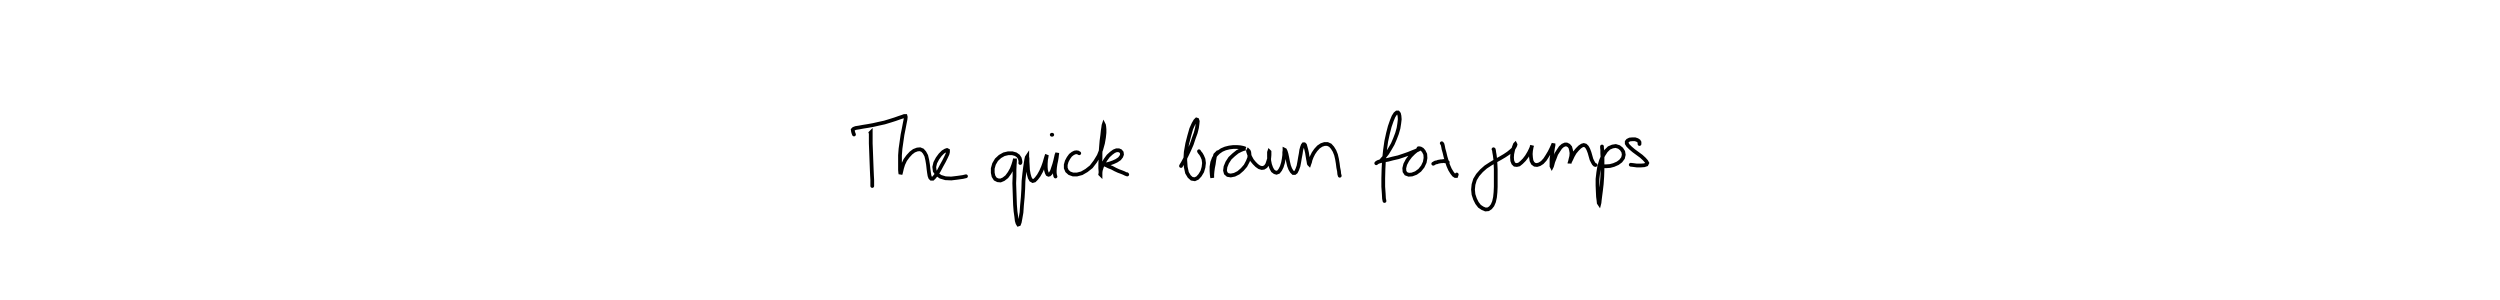
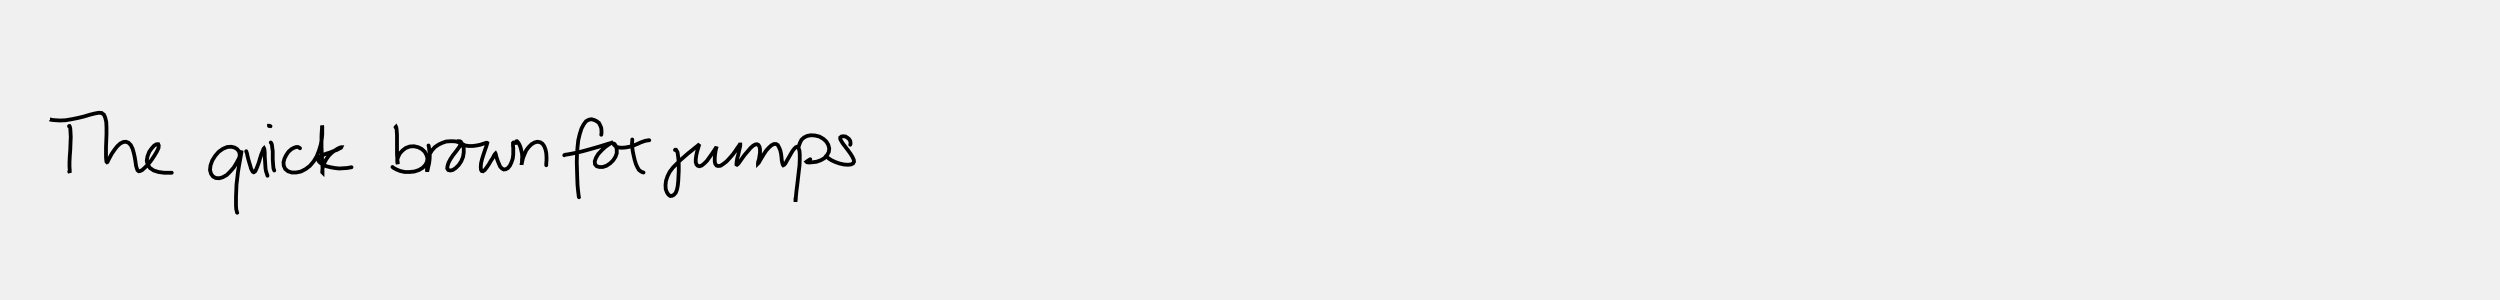
<svg xmlns="http://www.w3.org/2000/svg" viewBox="0 0 1000 120">
-   <rect width="1000" height="120" fill="white" />
-   <path d="M0,0 M348.3,53.1 L348.3,53.1 L348.3,53.0 L348.2,53.1 L348.3,53.4 L348.3,54.1 L348.3,55.5 L348.3,57.4 L348.4,59.9 L348.5,62.6 L348.6,65.3 L348.7,67.9 L348.8,70.2 L348.9,72.0 L348.9,73.4 L348.9,74.1 L348.9,74.4 M341.6,53.8 L341.4,53.3 L341.2,52.6 L341.1,51.9 L341.5,51.5 L342.3,51.2 L343.6,51.0 L345.2,50.7 L347.1,50.4 L349.3,50.0 L351.5,49.5 L353.8,49.0 L356.1,48.3 L358.0,47.7 L359.7,47.1 L360.9,46.7 L361.7,46.4 L362.2,46.4 L362.3,46.8 L362.2,47.8 L361.9,49.3 L361.5,51.4 L361.0,53.9 L360.6,56.7 L360.2,59.5 L360.0,62.1 L360.0,64.5 L360.0,66.5 L360.0,68.0 L360.1,69.1 L360.2,69.6 L360.2,69.7 L360.3,69.4 L360.5,68.6 L360.8,67.3 L361.3,65.7 L362.1,64.0 L363.2,62.5 L364.4,61.2 L365.6,60.3 L366.9,59.8 L368.0,59.7 L369.0,60.1 L369.8,61.0 L370.5,62.3 L370.9,64.0 L371.2,65.8 L371.4,67.6 L371.6,69.1 L371.8,70.3 L372.1,71.1 L372.5,71.5 L373.1,71.5 L373.7,70.9 L374.6,69.8 L375.6,68.2 L376.6,66.3 L377.6,64.5 L378.4,62.9 L379.0,61.6 L379.2,60.8 L379.2,60.2 L378.8,60.0 L378.2,60.2 L377.2,60.8 L376.1,61.9 L375.0,63.4 L374.1,65.1 L373.7,66.8 L373.9,68.4 L374.8,69.7 L376.2,70.7 L378.2,71.3 L380.5,71.4 L383.0,71.1 L385.1,70.8 L386.4,70.5 M408.1,65.2 L408.2,64.8 L408.1,64.1 L407.9,63.3 L407.3,62.4 L406.3,61.7 L404.9,61.3 L403.3,61.3 L401.6,61.7 L400.0,62.6 L398.6,63.9 L397.6,65.6 L397.1,67.4 L397.1,69.1 L397.4,70.5 L398.1,71.6 L399.1,72.1 L400.2,72.2 L401.4,71.7 L402.7,70.7 L403.8,69.2 L404.7,67.6 L405.3,66.0 L405.7,64.7 L405.9,63.9 L406.0,63.5 L406.0,63.4 L406.0,63.7 L406.0,64.4 L405.9,65.8 L405.8,67.9 L405.8,70.5 L405.7,73.3 L405.8,76.2 L405.9,79.1 L406.0,81.9 L406.2,84.5 L406.5,86.6 L406.7,88.3 L407.0,89.3 L407.3,89.8 L407.6,89.7 L407.9,88.9 L408.2,87.3 L408.6,85.0 L408.8,82.1 L409.1,78.9 L409.3,75.6 L409.4,72.4 L409.7,69.5 L410.0,67.1 L410.3,65.1 L410.5,63.8 L410.7,62.9 L410.9,62.6 L410.9,62.7 L411.0,63.4 L411.0,64.6 L411.1,66.2 L411.2,68.0 L411.5,69.7 L411.9,71.1 L412.4,72.0 L413.1,72.4 L413.8,72.2 L414.6,71.4 L415.5,70.2 L416.4,68.6 L417.2,66.8 L417.8,65.1 L418.2,63.7 L418.5,62.7 L418.7,62.1 L418.8,61.9 L418.7,62.2 L418.6,62.9 L418.4,64.0 L418.3,65.5 L418.3,66.9 L418.4,68.1 L418.7,69.1 L419.0,69.7 L419.4,69.9 L419.8,69.8 L420.3,69.3 L420.8,68.4 L421.2,67.2 L421.7,65.7 L422.1,64.2 L422.4,62.9 L422.6,62.0 L422.8,61.5 L422.9,61.2 L422.9,61.3 L422.9,61.5 L422.8,62.1 L422.7,63.0 L422.5,64.2 L422.2,65.6 L422.0,67.0 L421.9,68.2 L421.9,69.2 L422.0,69.9 L422.1,70.4 L422.2,70.6 M420.7,53.9 L420.7,53.9 L420.8,53.9 L420.8,53.9 L420.9,53.9 M431.7,61.3 L431.5,61.2 L431.2,61.0 L430.6,60.9 L429.9,61.0 L429.1,61.4 L428.2,62.1 L427.4,63.2 L426.7,64.5 L426.3,65.9 L426.3,67.2 L426.8,68.4 L427.8,69.3 L429.2,69.8 L430.8,69.8 L432.7,69.3 L434.6,68.2 L436.5,66.7 L438.1,64.6 L439.5,62.3 L440.5,59.8 L441.2,57.3 L441.6,55.0 L441.8,53.1 L441.8,51.7 L441.7,50.6 L441.6,50.0 L441.5,49.8 L441.4,50.1 L441.3,50.9 L441.1,52.2 L440.9,54.1 L440.6,56.3 L440.4,58.7 L440.2,61.2 L440.2,63.5 L440.1,65.6 L440.1,67.3 L440.2,68.6 L440.2,69.4 L440.2,69.8 L440.1,69.7 L440.2,69.1 L440.3,68.2 L440.7,66.9 L441.3,65.4 L442.2,63.9 L443.3,62.4 L444.5,61.3 L445.6,60.5 L446.6,60.1 L447.5,60.1 L448.2,60.4 L448.7,61.0 L448.8,61.8 L448.5,62.6 L447.8,63.5 L446.6,64.3 L445.3,64.9 L443.9,65.4 L442.7,65.7 L441.9,65.8 L441.4,65.8 L441.3,65.7 L441.4,65.7 L441.8,65.8 L442.5,66.1 L443.5,66.6 L444.8,67.1 L446.1,67.8 L447.4,68.4 L448.5,68.8 L449.5,69.2 L450.1,69.5 L450.6,69.7 L450.8,69.7 L450.9,69.8 M472.4,66.4 L472.6,66.0 L473.1,65.2 L473.8,63.9 L474.7,62.1 L475.7,60.0 L476.7,57.7 L477.5,55.3 L478.3,53.1 L478.8,51.1 L479.0,49.6 L479.1,48.5 L478.9,47.9 L478.6,47.8 L478.1,48.3 L477.4,49.5 L476.5,51.5 L475.7,54.3 L474.9,57.4 L474.3,60.8 L474.1,64.0 L474.3,66.8 L474.8,69.1 L475.7,70.6 L476.7,71.5 L477.9,71.7 L479.0,71.2 L480.0,70.1 L480.9,68.6 L481.4,66.9 L481.6,65.2 L481.4,63.7 L480.9,62.5 L480.4,61.6 L479.9,61.0 L479.7,60.7 L479.6,60.5 M486.3,61.9 L486.2,61.9 L486.2,61.8 L486.1,61.9 L486.0,62.2 L485.9,63.0 L485.7,64.1 L485.5,65.6 L485.2,67.1 L485.0,68.6 L484.9,69.8 L484.9,70.6 L484.9,71.1 L484.9,71.1 L484.8,70.7 L484.7,69.8 L484.6,68.4 L484.6,66.7 L484.9,64.9 L485.5,63.3 L486.3,62.0 L487.4,60.9 L488.7,60.0 L490.1,59.4 L491.7,59.0 L493.3,58.8 L494.8,58.8 L496.1,58.9 L497.1,59.1 L497.8,59.3 L498.2,59.5 L498.3,59.5 L498.0,59.5 L497.4,59.6 L496.4,60.0 L495.0,60.7 L493.5,61.9 L492.0,63.3 L490.9,65.0 L490.2,66.7 L490.0,68.2 L490.3,69.3 L491.1,70.0 L492.3,70.2 L493.8,69.9 L495.4,69.1 L496.9,67.8 L498.2,66.3 L499.1,64.6 L499.7,63.1 L499.8,61.8 L499.7,60.9 L499.5,60.4 L499.3,60.2 L499.2,60.4 L499.3,60.8 L499.6,61.7 L500.1,62.8 L500.8,64.1 L501.7,65.2 L502.7,66.2 L503.7,66.9 L504.7,67.2 L505.5,67.1 L506.3,66.6 L506.9,65.7 L507.3,64.5 L507.7,63.2 L507.8,62.0 L507.8,61.2 L507.8,60.7 L507.7,60.6 L507.6,60.9 L507.6,61.6 L507.6,62.8 L507.7,64.3 L508.0,65.8 L508.5,67.2 L509.1,68.3 L509.9,68.9 L510.6,69.1 L511.4,68.8 L512.1,67.9 L512.7,66.7 L513.2,65.1 L513.5,63.5 L513.7,62.0 L513.7,60.9 L513.8,60.2 L513.8,59.9 L514.0,60.0 L514.3,60.6 L514.6,61.6 L514.9,63.0 L515.2,64.6 L515.6,66.3 L516.1,67.6 L516.7,68.6 L517.3,69.2 L517.9,69.2 L518.4,68.8 L518.9,67.8 L519.4,66.4 L519.7,64.8 L520.0,63.0 L520.3,61.4 L520.5,60.0 L520.8,58.9 L521.1,58.1 L521.4,57.7 L521.7,57.7 L522.0,58.0 L522.2,58.7 L522.5,59.8 L522.8,61.1 L523.0,62.4 L523.2,63.6 L523.4,64.6 L523.5,65.3 L523.6,65.6 L523.7,65.7 L523.8,65.4 L524.0,64.9 L524.2,64.0 L524.7,62.7 L525.4,61.3 L526.3,60.0 L527.4,58.8 L528.6,58.0 L529.8,57.6 L531.0,57.6 L532.1,58.1 L533.0,59.1 L533.8,60.4 L534.4,61.9 L534.8,63.6 L535.1,65.4 L535.3,67.0 L535.6,68.5 L535.7,69.6 L535.9,70.3 M552.4,64.3 L552.9,63.7 L553.8,62.7 L554.9,61.3 L556.0,59.5 L557.1,57.6 L558.0,55.5 L558.8,53.4 L559.4,51.3 L559.7,49.4 L559.9,47.7 L559.8,46.4 L559.6,45.5 L559.2,45.0 L558.7,45.0 L558.1,45.5 L557.4,46.6 L556.7,48.3 L555.9,50.6 L555.2,53.3 L554.5,56.5 L554.0,60.0 L553.6,63.8 L553.4,67.6 L553.3,71.3 L553.3,74.7 L553.5,77.5 L553.6,79.4 L553.8,80.4 M550.5,65.3 L550.7,65.1 L551.2,64.8 L552.1,64.5 L553.5,64.2 L555.2,63.9 L557.1,63.4 L559.3,62.9 L561.4,62.2 L563.4,61.5 L565.1,60.8 L566.4,60.3 L567.3,59.9 L567.8,59.6 L567.8,59.6 L567.4,59.7 L566.6,60.2 L565.5,61.1 L564.2,62.4 L563.0,64.0 L562.1,65.7 L561.7,67.3 L561.8,68.6 L562.4,69.5 L563.5,69.9 L564.8,69.8 L566.4,69.2 L567.9,68.1 L569.1,66.6 L569.9,64.9 L570.2,63.2 L570.1,61.7 L569.5,60.5 L568.9,59.8 L568.2,59.4 L567.7,59.3 L567.4,59.3 M576.7,57.3 L576.7,57.3 L576.8,57.4 L577.0,57.7 L577.2,58.5 L577.4,59.6 L577.8,61.0 L578.2,62.7 L578.7,64.4 L579.3,66.2 L580.0,67.8 L580.8,69.1 L581.5,70.0 L582.1,70.4 L582.5,70.4 L582.6,70.1 L582.7,69.8 M579.1,64.9 L579.0,64.8 L578.8,64.7 L578.5,64.6 L578.2,64.5 L577.9,64.5 L577.4,64.4 L576.9,64.5 L576.4,64.5 L575.9,64.6 L575.3,64.7 L574.8,64.9 L574.2,65.0 L573.8,65.2 L573.5,65.4 L573.3,65.5 M597.4,59.7 L597.5,59.8 L597.6,60.2 L597.7,61.0 L597.9,62.1 L598.1,63.7 L598.2,65.6 L598.3,67.7 L598.3,70.0 L598.3,72.3 L598.3,74.7 L598.2,76.9 L598.0,78.9 L597.6,80.7 L597.0,82.1 L596.2,83.1 L595.3,83.7 L594.2,83.8 L593.0,83.3 L591.8,82.5 L590.8,81.2 L590.0,79.6 L589.4,77.8 L589.2,75.8 L589.4,73.8 L590.0,71.8 L591.1,70.0 L592.6,68.3 L594.3,66.8 L596.3,65.5 L598.3,64.3 L600.1,63.3 L601.8,62.3 L603.3,61.3 L604.4,60.4 L605.3,59.6 L605.8,58.8 L606.1,58.2 L606.2,57.8 L606.1,57.6 L606.0,57.7 L605.8,58.2 L605.5,59.0 L605.2,60.2 L604.9,61.6 L604.8,63.0 L604.9,64.3 L605.3,65.3 L605.9,65.9 L606.7,66.0 L607.6,65.8 L608.6,65.0 L609.7,63.9 L610.7,62.6 L611.6,61.1 L612.2,59.9 L612.6,59.0 L612.8,58.4 L612.8,58.3 L612.7,58.5 L612.6,59.2 L612.4,60.3 L612.3,61.6 L612.4,63.0 L612.6,64.3 L613.1,65.3 L613.9,65.9 L614.8,66.0 L615.8,65.7 L616.9,65.0 L618.0,63.8 L618.9,62.4 L619.8,60.9 L620.5,59.5 L621.0,58.4 L621.3,57.7 L621.4,57.4 L621.4,57.5 L621.4,58.1 L621.2,59.1 L621.0,60.5 L620.8,62.1 L620.6,63.6 L620.6,64.9 L620.6,65.9 L620.6,66.5 L620.7,66.7 L620.8,66.5 L621.0,65.8 L621.3,64.7 L621.9,63.2 L622.5,61.6 L623.4,60.2 L624.2,59.0 L625.1,58.2 L626.0,57.8 L626.7,57.8 L627.5,58.2 L628.1,58.9 L628.4,60.0 L628.6,61.2 L628.5,62.5 L628.2,63.7 L628.0,64.6 L627.8,65.2 L627.8,65.4 L627.8,65.3 L628.0,64.7 L628.5,63.7 L629.1,62.4 L629.9,61.0 L630.9,59.8 L631.9,58.8 L632.8,58.2 L633.5,58.0 L634.2,58.2 L634.8,58.8 L635.3,59.7 L635.8,61.0 L636.2,62.4 L636.6,63.8 L637.1,64.8 L637.5,65.5 L637.9,65.9 L638.2,66.0 M640.8,58.6 L640.8,58.7 L640.8,59.1 L640.9,60.0 L640.9,61.3 L641.0,63.1 L641.0,65.3 L641.0,67.9 L640.9,70.7 L640.7,73.6 L640.4,76.2 L640.1,78.5 L639.9,80.1 L639.8,81.1 L639.7,81.5 L639.5,81.2 L639.4,80.2 L639.2,78.7 L639.1,76.6 L639.0,74.2 L639.0,71.6 L639.3,69.0 L639.7,66.5 L640.4,64.2 L641.3,62.1 L642.4,60.4 L643.6,59.2 L645.0,58.6 L646.3,58.4 L647.6,58.8 L648.6,59.6 L649.3,60.7 L649.5,61.9 L649.2,63.2 L648.3,64.4 L647.1,65.3 L645.5,66.0 L644.0,66.4 L642.6,66.5 L641.6,66.5 L641.1,66.3 M655.8,57.6 L655.8,57.4 L655.8,56.9 L655.5,56.4 L654.9,56.0 L654.0,55.7 L653.0,55.7 L651.9,55.8 L651.1,56.2 L650.7,56.7 L650.7,57.4 L651.2,58.2 L652.2,59.2 L653.5,60.3 L655.0,61.4 L656.5,62.5 L657.7,63.6 L658.5,64.5 L658.9,65.2 L658.6,65.8 L657.7,66.1 L656.4,66.2 L654.7,66.2 L653.2,66.0 L652.3,65.9 " stroke="black" stroke-width="1.5" fill="none" stroke-linecap="round" />
+   <path d="M340.1,57.9 L340.2,57.6 L340.2,57.1 L340.1,56.4 L339.7,55.7 L339.0,55.1 L338.2,54.6 L337.3,54.5 L336.6,54.6 L336.1,55.0 L336.1,55.6 L336.5,56.4 L337.2,57.5 L338.2,58.8 L339.2,60.1 L340.2,61.5 L341.0,62.8 L341.5,63.9 L341.6,64.7 L341.2,65.4 L340.3,65.8 L339.1,65.9 L337.6,65.8 L335.8,65.4 L334.1,64.8 L332.6,64.1 L331.5,63.4 L330.8,62.8 L330.4,62.4 M319.4,58.9 L319.6,58.2 L320.0,57.1 L320.6,55.9 L321.6,55.0 L322.8,54.4 L324.3,54.1 L326.0,54.2 L327.7,54.6 L329.3,55.5 L330.5,56.6 L331.3,57.9 L331.7,59.4 L331.5,60.8 L330.8,62.1 L329.7,63.3 L328.3,64.1 L326.6,64.7 L325.0,64.9 L323.6,65.0 L322.8,64.9 L322.6,64.7 L323.0,64.4 L323.6,64.0 L324.1,63.7 M270.0,60.0 L270.1,59.9 L270.2,59.9 L270.4,59.9 L270.6,60.2 L271.0,60.9 L271.2,62.2 L271.4,63.9 L271.5,66.0 L271.5,68.2 L271.4,70.3 L271.3,72.4 L271.1,74.3 L270.8,75.8 L270.3,77.1 L269.6,77.9 L268.9,78.3 L268.1,78.4 L267.4,77.9 L266.8,77.0 L266.3,75.7 L266.2,74.1 L266.4,72.3 L267.0,70.5 L267.9,68.7 L269.2,67.0 L270.7,65.5 L272.2,64.0 L273.8,62.6 L275.3,61.3 L276.7,60.2 L277.9,59.2 L278.8,58.5 L279.4,58.0 L279.7,57.7 L279.8,57.6 L279.7,57.8 L279.5,58.4 L279.2,59.4 L278.8,60.8 L278.5,62.2 L278.3,63.7 L278.3,64.9 L278.6,65.8 L279.1,66.3 L279.8,66.5 L280.7,66.2 L281.7,65.4 L282.8,64.3 L283.8,62.9 L284.8,61.5 L285.6,60.3 L286.2,59.4 L286.5,58.9 L286.6,58.7 L286.6,58.9 L286.4,59.5 L286.2,60.6 L286.0,61.9 L285.9,63.3 L285.9,64.6 L286.1,65.5 L286.6,66.2 L287.2,66.4 L288.2,66.3 L289.3,65.6 L290.6,64.6 L291.9,63.2 L293.2,61.7 L294.2,60.3 L295.0,59.1 L295.6,58.3 L295.9,57.8 L296.1,57.8 L296.1,58.3 L295.9,59.2 L295.6,60.4 L295.3,61.9 L294.9,63.3 L294.7,64.5 L294.6,65.4 L294.6,65.8 L294.8,65.9 L295.3,65.5 L295.9,64.7 L296.8,63.4 L297.9,61.9 L299.1,60.5 L300.2,59.2 L301.2,58.3 L302.1,57.8 L302.8,57.7 L303.4,58.0 L303.8,58.7 L304.0,59.7 L304.0,61.1 L303.8,62.4 L303.6,63.7 L303.3,64.6 L303.2,65.2 L303.2,65.4 L303.5,65.1 L303.9,64.4 L304.6,63.2 L305.5,61.7 L306.5,60.2 L307.6,59.0 L308.6,58.1 L309.6,57.6 L310.4,57.6 L311.1,58.0 L311.6,58.9 L312.1,60.1 L312.4,61.4 L312.6,62.9 L312.7,64.1 L312.9,65.1 L313.1,65.8 L313.3,66.1 L313.7,65.9 L314.2,65.3 L314.8,64.2 L315.5,63.0 L316.3,61.6 L317.0,60.4 L317.7,59.5 L318.3,58.9 L318.8,58.7 L319.2,58.8 L319.5,59.4 L319.8,60.4 L319.9,61.9 L319.9,63.9 L319.8,66.2 L319.5,68.7 L319.2,71.3 L318.9,73.9 L318.6,76.2 L318.4,78.2 L318.3,79.7 L318.2,80.6 L318.2,80.8 L318.2,80.5 L318.2,79.8 L318.2,79.3 M252.9,55.8 L252.9,56.3 L252.8,57.3 L252.9,58.8 L253.1,60.5 L253.5,62.4 L253.9,64.1 L254.4,65.7 L255.0,67.0 L255.6,68.0 L256.4,68.6 L257.0,68.9 L257.4,69.0 M225.7,62.1 L225.8,62.0 L226.1,61.9 L226.8,61.8 L228.0,61.6 L229.5,61.3 L231.4,60.9 L233.4,60.4 L235.6,59.8 L237.7,59.2 L239.8,58.6 L241.7,58.0 L243.3,57.5 L244.4,57.2 L245.1,56.9 L245.3,56.8 L245.1,56.9 L244.5,57.2 L243.5,57.8 L242.1,58.8 L240.7,60.1 L239.3,61.6 L238.4,63.1 L237.9,64.5 L238.0,65.7 L238.7,66.5 L239.8,66.8 L241.1,66.8 L242.6,66.3 L244.1,65.3 L245.3,64.1 L246.2,62.7 L246.7,61.3 L246.7,59.9 L246.5,58.8 L246.1,58.0 L245.8,57.6 L245.6,57.5 L245.5,57.6 L245.6,57.9 L246.0,58.3 L246.6,58.7 L247.5,59.0 L248.7,59.1 L250.2,59.0 L251.8,58.7 L253.4,58.2 L254.9,57.6 L256.2,57.0 L257.3,56.6 L258.2,56.3 L258.9,56.2 L259.4,56.1 L259.6,56.1 L259.7,56.1 L259.7,56.1 L259.7,56.1 M240.5,53.9 L240.6,53.3 L240.6,52.4 L240.5,51.2 L240.1,50.2 L239.6,49.2 L238.7,48.5 L237.7,48.0 L236.6,47.7 L235.5,47.9 L234.4,48.5 L233.5,49.7 L232.6,51.4 L231.9,53.6 L231.3,56.1 L231.0,58.9 L230.8,61.8 L230.7,64.9 L230.8,68.1 L230.9,71.2 L231.0,73.9 L231.2,76.1 L231.4,77.7 L231.5,78.6 L231.6,78.9 M171.4,58.2 L171.5,58.5 L171.6,59.1 L171.7,60.0 L171.9,61.3 L171.9,62.7 L171.8,64.1 L171.6,65.5 L171.3,66.7 L171.1,67.7 L170.9,68.4 L170.9,68.8 L170.9,68.7 L170.8,68.2 L170.8,67.3 L170.9,66.0 L171.0,64.5 L171.4,62.9 L172.0,61.4 L172.9,60.0 L174.0,58.8 L175.5,57.8 L177.0,57.1 L178.5,56.6 L180.0,56.5 L181.3,56.5 L182.5,56.6 L183.4,56.9 L184.0,57.2 L184.2,57.7 L183.9,58.5 L183.2,59.5 L182.3,60.7 L181.2,62.1 L180.2,63.6 L179.4,65.1 L179.0,66.4 L178.9,67.4 L179.3,68.0 L180.1,68.2 L181.1,68.0 L182.3,67.2 L183.5,66.0 L184.5,64.5 L185.2,62.8 L185.5,61.0 L185.5,59.4 L185.2,58.2 L184.7,57.3 L184.3,56.7 L183.9,56.5 L183.8,56.5 L183.9,56.8 L184.3,57.2 L185.1,57.7 L186.1,58.2 L187.5,58.4 L189.1,58.4 L190.6,58.2 L192.1,57.9 L193.3,57.5 L194.2,57.2 L194.7,57.1 L194.9,57.2 L194.8,57.6 L194.5,58.6 L194.0,60.0 L193.4,61.8 L192.8,63.7 L192.4,65.4 L192.3,66.8 L192.4,67.9 L192.7,68.4 L193.2,68.5 L193.9,68.0 L194.6,67.1 L195.5,65.8 L196.3,64.4 L197.1,63.2 L197.6,62.2 L198.0,61.6 L198.2,61.4 L198.3,61.6 L198.4,62.2 L198.7,63.2 L199.1,64.4 L199.6,65.6 L200.1,66.7 L200.8,67.4 L201.5,67.8 L202.3,67.7 L203.2,67.2 L204.0,66.2 L204.6,64.9 L205.1,63.4 L205.3,61.8 L205.3,60.4 L205.3,59.2 L205.2,58.3 L205.2,57.7 L205.2,57.2 L205.4,57.0 L205.6,57.0 L205.9,57.0 L206.1,57.1 L206.3,57.2 L206.4,57.2 L206.4,57.2 L206.5,57.1 L206.5,56.9 L206.5,56.7 L206.5,56.6 L206.6,56.5 L206.8,56.5 L207.0,56.7 L207.4,57.2 L207.8,57.9 L208.2,58.9 L208.5,60.1 L208.8,61.4 L208.9,62.7 L208.8,63.8 L208.8,64.7 L208.7,65.4 L208.6,65.8 L208.6,66.0 L208.6,65.9 L208.7,65.4 L208.9,64.5 L209.2,63.2 L209.8,61.7 L210.5,60.1 L211.5,58.8 L212.6,57.7 L213.8,57.0 L214.9,56.7 L216.1,56.9 L217.0,57.5 L217.7,58.5 L218.2,59.8 L218.5,61.2 L218.6,62.8 L218.6,64.3 L218.5,65.4 L218.5,66.1 M158.2,50.9 L158.3,50.8 L158.4,50.7 L158.5,50.9 L158.6,51.4 L158.7,52.5 L158.8,54.0 L158.8,55.8 L158.8,57.8 L158.8,59.8 L158.8,61.6 L158.9,63.2 L159.0,64.4 L159.1,65.1 L159.1,65.5 L159.1,65.6 L159.0,65.3 L158.9,64.7 L158.9,63.8 L159.3,62.7 L159.9,61.4 L161.0,60.2 L162.3,59.2 L163.9,58.6 L165.6,58.5 L167.3,58.9 L168.7,59.6 L169.9,60.7 L170.6,62.0 L171.0,63.3 L170.8,64.7 L170.2,65.9 L169.1,67.1 L167.6,68.0 L165.8,68.6 L163.9,68.8 L161.9,68.8 L160.1,68.4 L158.6,67.8 L157.5,67.2 L157.0,66.8 M120.0,59.3 L119.9,59.2 L119.6,59.0 L119.2,58.8 L118.5,58.8 L117.6,59.1 L116.5,59.7 L115.4,60.7 L114.5,62.0 L113.8,63.4 L113.4,64.9 L113.5,66.3 L114.1,67.6 L115.2,68.5 L116.7,69.0 L118.5,69.0 L120.4,68.6 L122.3,67.6 L124.0,66.3 L125.5,64.5 L126.7,62.5 L127.6,60.2 L128.3,57.9 L128.7,55.7 L128.9,53.8 L128.9,52.3 L128.9,51.2 L128.9,50.6 L128.8,50.2 L128.8,50.2 L128.8,50.5 L128.8,51.3 L128.7,52.6 L128.6,54.4 L128.6,56.5 L128.6,58.7 L128.7,61.0 L128.8,63.2 L128.9,65.1 L129.0,66.8 L129.0,67.9 L129.0,68.7 L129.0,69.0 L128.9,68.9 L128.9,68.4 L129.0,67.6 L129.2,66.5 L129.7,65.2 L130.5,63.7 L131.5,62.3 L132.7,61.1 L133.9,60.2 L135.0,59.5 L135.8,59.1 L136.4,58.9 L136.5,58.9 L136.4,59.1 L135.8,59.4 L134.9,59.9 L133.5,60.4 L132.0,61.0 L130.4,61.5 L129.0,62.1 L128.0,62.7 L127.4,63.3 L127.2,63.9 L127.5,64.5 L128.2,65.2 L129.3,65.9 L130.6,66.5 L132.2,66.9 L133.9,67.2 L135.6,67.4 L137.3,67.3 L138.9,67.2 L140.0,67.0 L140.6,66.9 M107.6,50.4 L107.6,50.3 L107.7,50.3 L108.0,50.4 L108.2,50.5 M108.3,57.0 L108.4,57.1 L108.6,57.4 L108.8,58.1 L108.9,59.1 L109.1,60.5 L109.1,62.1 L109.1,63.7 L109.2,65.2 L109.3,66.5 L109.4,67.4 L109.6,67.9 L109.7,68.2 M98.5,60.5 L98.5,60.6 L98.6,60.8 L98.8,61.4 L99.0,62.4 L99.3,63.6 L99.7,65.0 L100.1,66.3 L100.4,67.4 L100.8,68.2 L101.1,68.7 L101.5,68.9 L102.0,68.6 L102.4,67.9 L102.9,66.7 L103.5,65.1 L104.0,63.4 L104.5,61.8 L105.0,60.6 L105.3,59.8 L105.5,59.4 L105.6,59.3 L105.7,59.5 L105.8,60.1 L105.9,61.2 L105.9,62.6 L106.0,64.2 L106.1,65.8 L106.2,67.3 L106.4,68.5 L106.7,69.4 L106.9,70.0 L107.0,70.3 M95.8,63.2 L95.8,62.8 L95.9,62.1 L95.8,61.2 L95.5,60.4 L94.8,59.6 L93.8,59.0 L92.5,58.7 L90.9,58.8 L89.2,59.5 L87.5,60.7 L86.1,62.3 L84.9,64.2 L84.2,66.2 L84.0,68.0 L84.4,69.5 L85.2,70.6 L86.3,71.2 L87.7,71.3 L89.1,70.9 L90.7,70.0 L92.1,68.6 L93.5,67.0 L94.6,65.2 L95.5,63.5 L96.1,62.1 L96.4,61.1 L96.5,60.5 L96.6,60.3 L96.6,60.5 L96.5,61.2 L96.3,62.4 L96.0,64.1 L95.6,66.3 L95.2,68.7 L94.9,71.3 L94.6,73.8 L94.5,76.3 L94.4,78.6 L94.4,80.7 L94.4,82.4 L94.5,83.7 L94.7,84.5 L94.8,85.0 L94.9,85.1 M20.2,47.9 L20.1,47.8 L20.0,47.8 L20.2,47.8 L21.0,48.0 L22.3,48.1 L24.1,48.2 L26.2,48.1 L28.6,47.7 L31.1,47.2 L33.6,46.6 L35.9,45.9 L37.9,45.4 L39.5,45.1 L40.7,45.2 L41.6,45.9 L42.1,47.1 L42.5,48.8 L42.6,51.1 L42.6,53.7 L42.5,56.3 L42.4,58.9 L42.4,61.1 L42.4,62.8 L42.5,64.0 L42.6,64.7 L42.8,64.9 L43.0,64.8 L43.3,64.1 L43.9,63.0 L44.7,61.5 L45.8,59.9 L46.9,58.5 L48.1,57.4 L49.3,56.8 L50.4,56.7 L51.4,57.1 L52.3,58.0 L53.0,59.4 L53.5,61.1 L53.9,62.9 L54.2,64.7 L54.4,66.2 L54.7,67.3 L55.0,68.1 L55.5,68.5 L56.1,68.4 L56.9,68.0 L58.0,67.0 L59.3,65.7 L60.6,64.0 L61.8,62.2 L62.8,60.5 L63.4,59.2 L63.5,58.2 L63.3,57.7 L62.6,57.7 L61.7,58.2 L60.7,59.3 L59.7,60.7 L59.0,62.5 L58.7,64.3 L59.1,65.9 L60.0,67.2 L61.5,68.2 L63.4,68.8 L65.6,69.1 L67.5,69.1 L68.7,69.1 M27.6,50.5 L27.7,50.4 L27.8,50.4 L27.9,50.6 L28.1,51.3 L28.2,52.7 L28.3,54.8 L28.2,57.3 L28.1,60.0 L27.9,62.6 L27.8,64.8 L27.8,66.7 L27.9,68.1 L27.9,68.9 L27.9,69.1 L27.8,68.9 L27.7,68.6 " stroke="black" stroke-width="1.52" fill="none" stroke-linecap="round" />
</svg>
